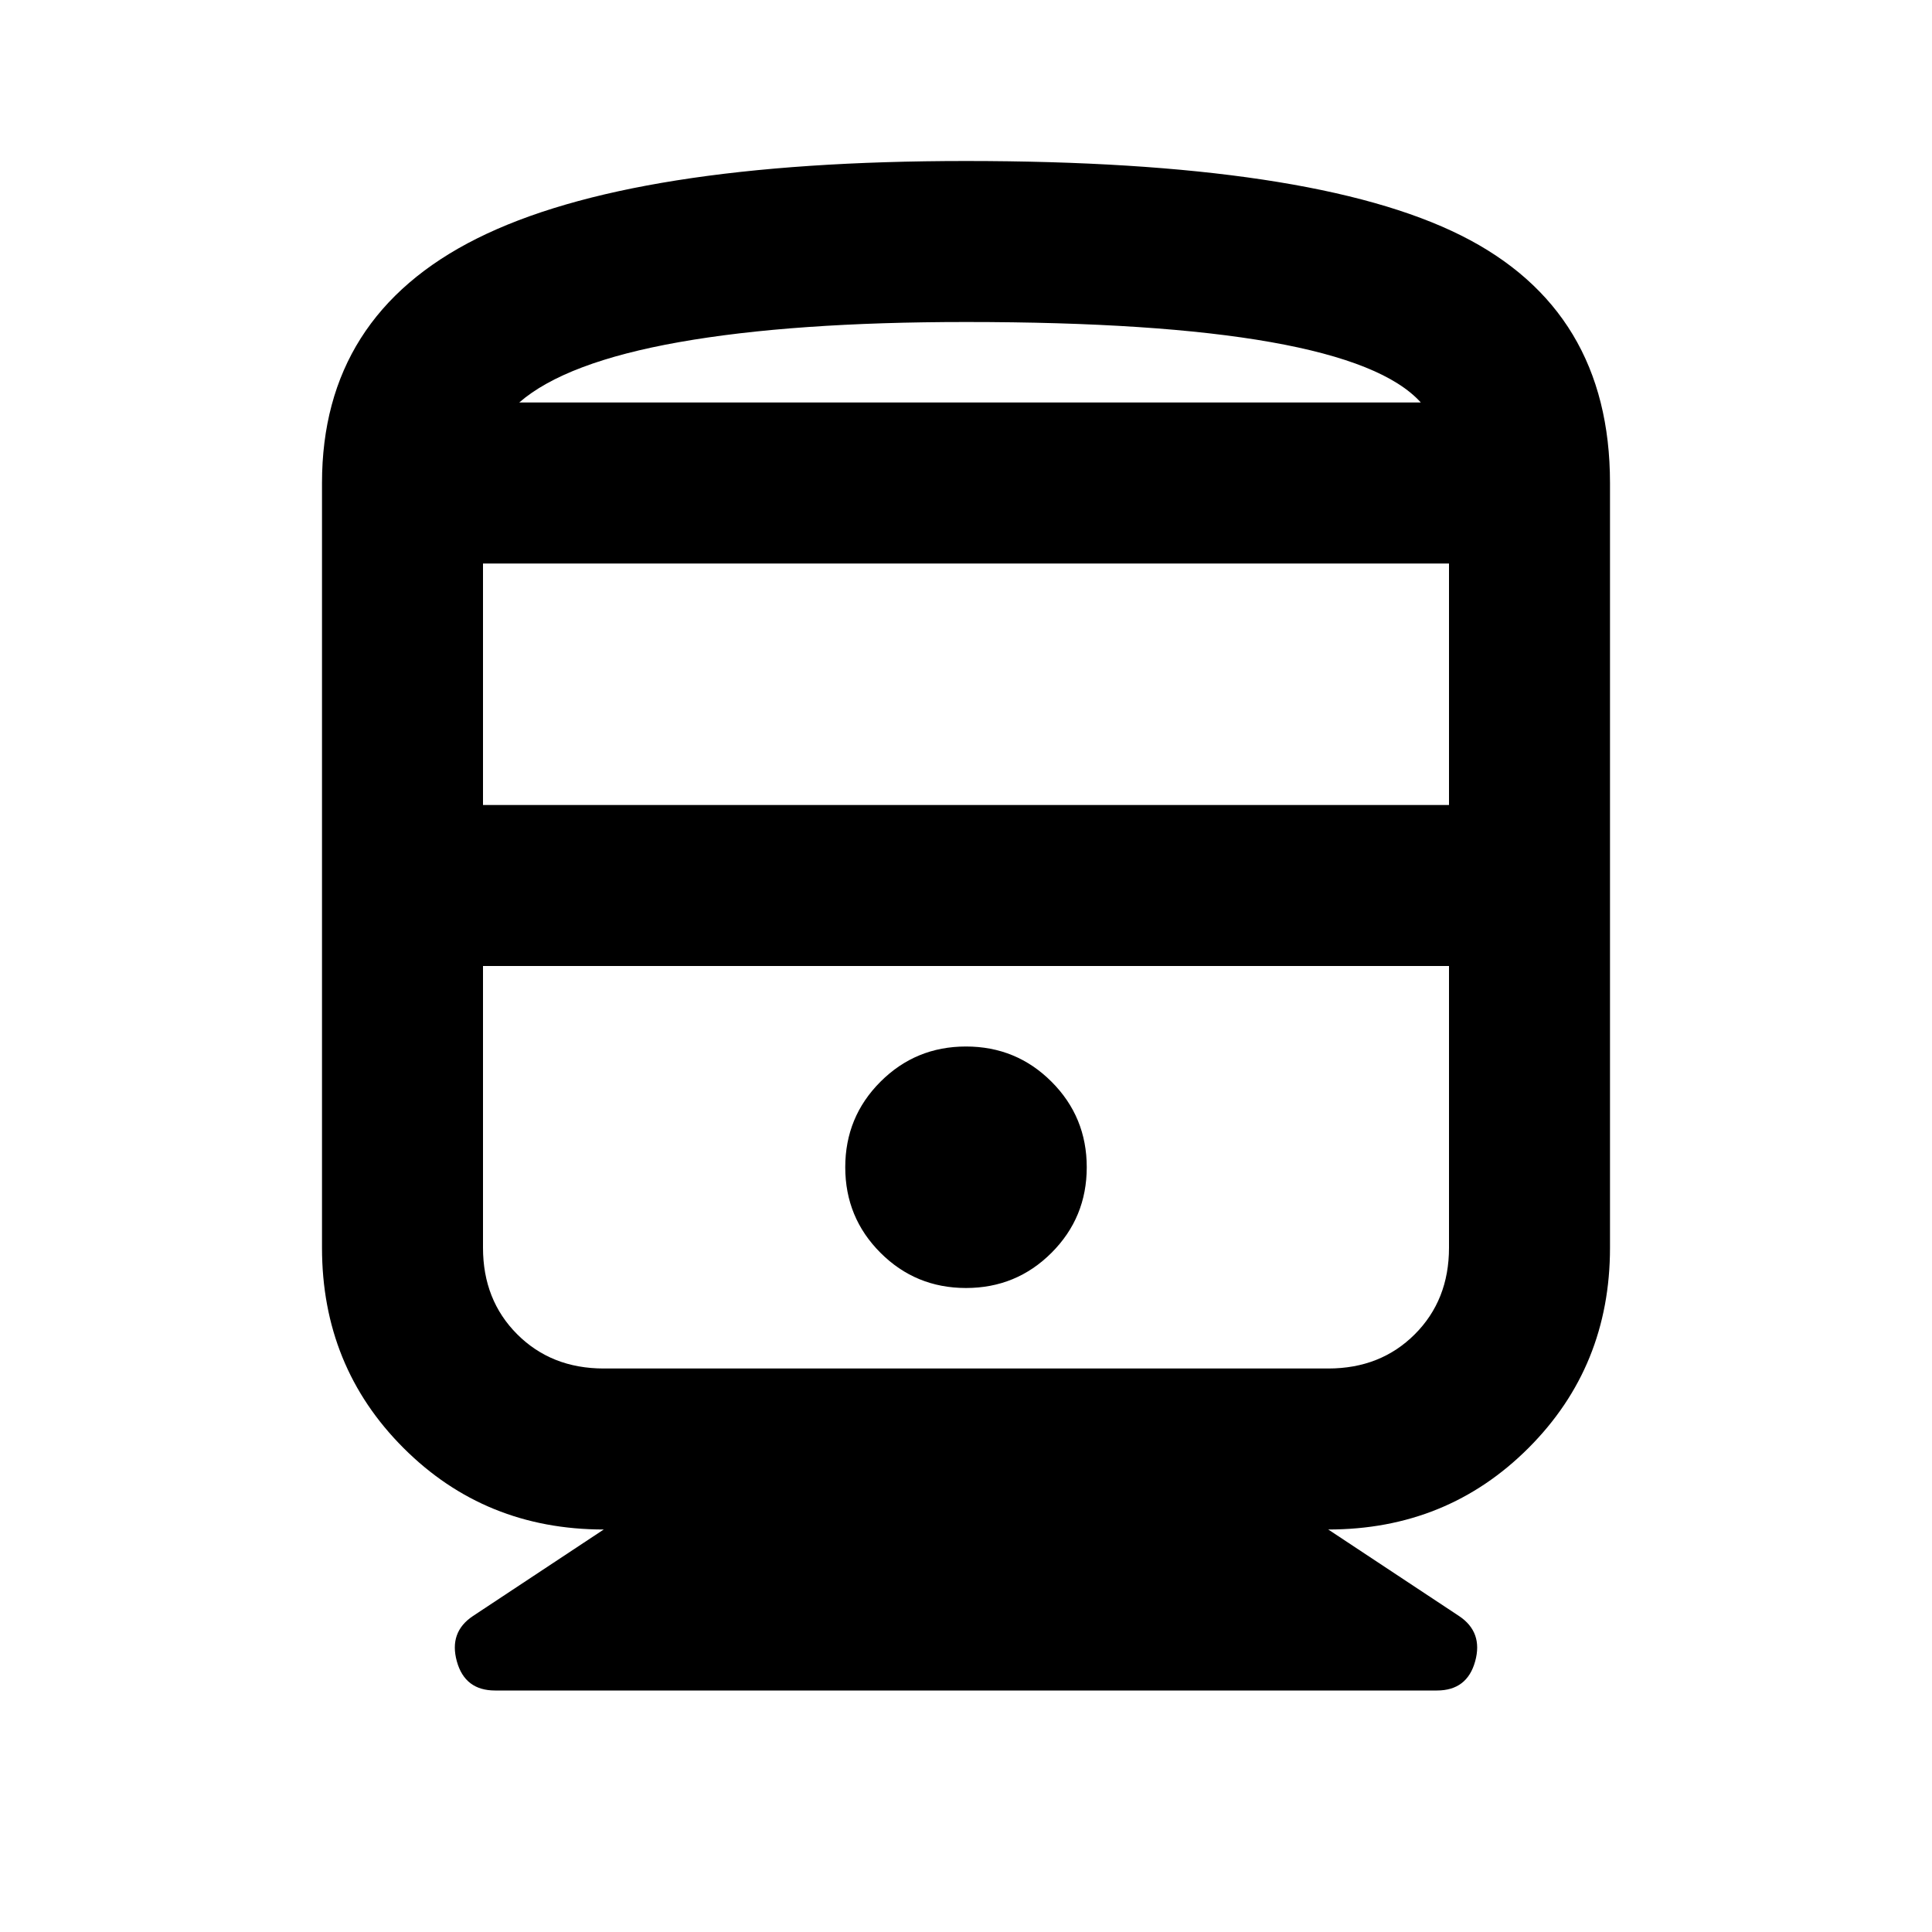
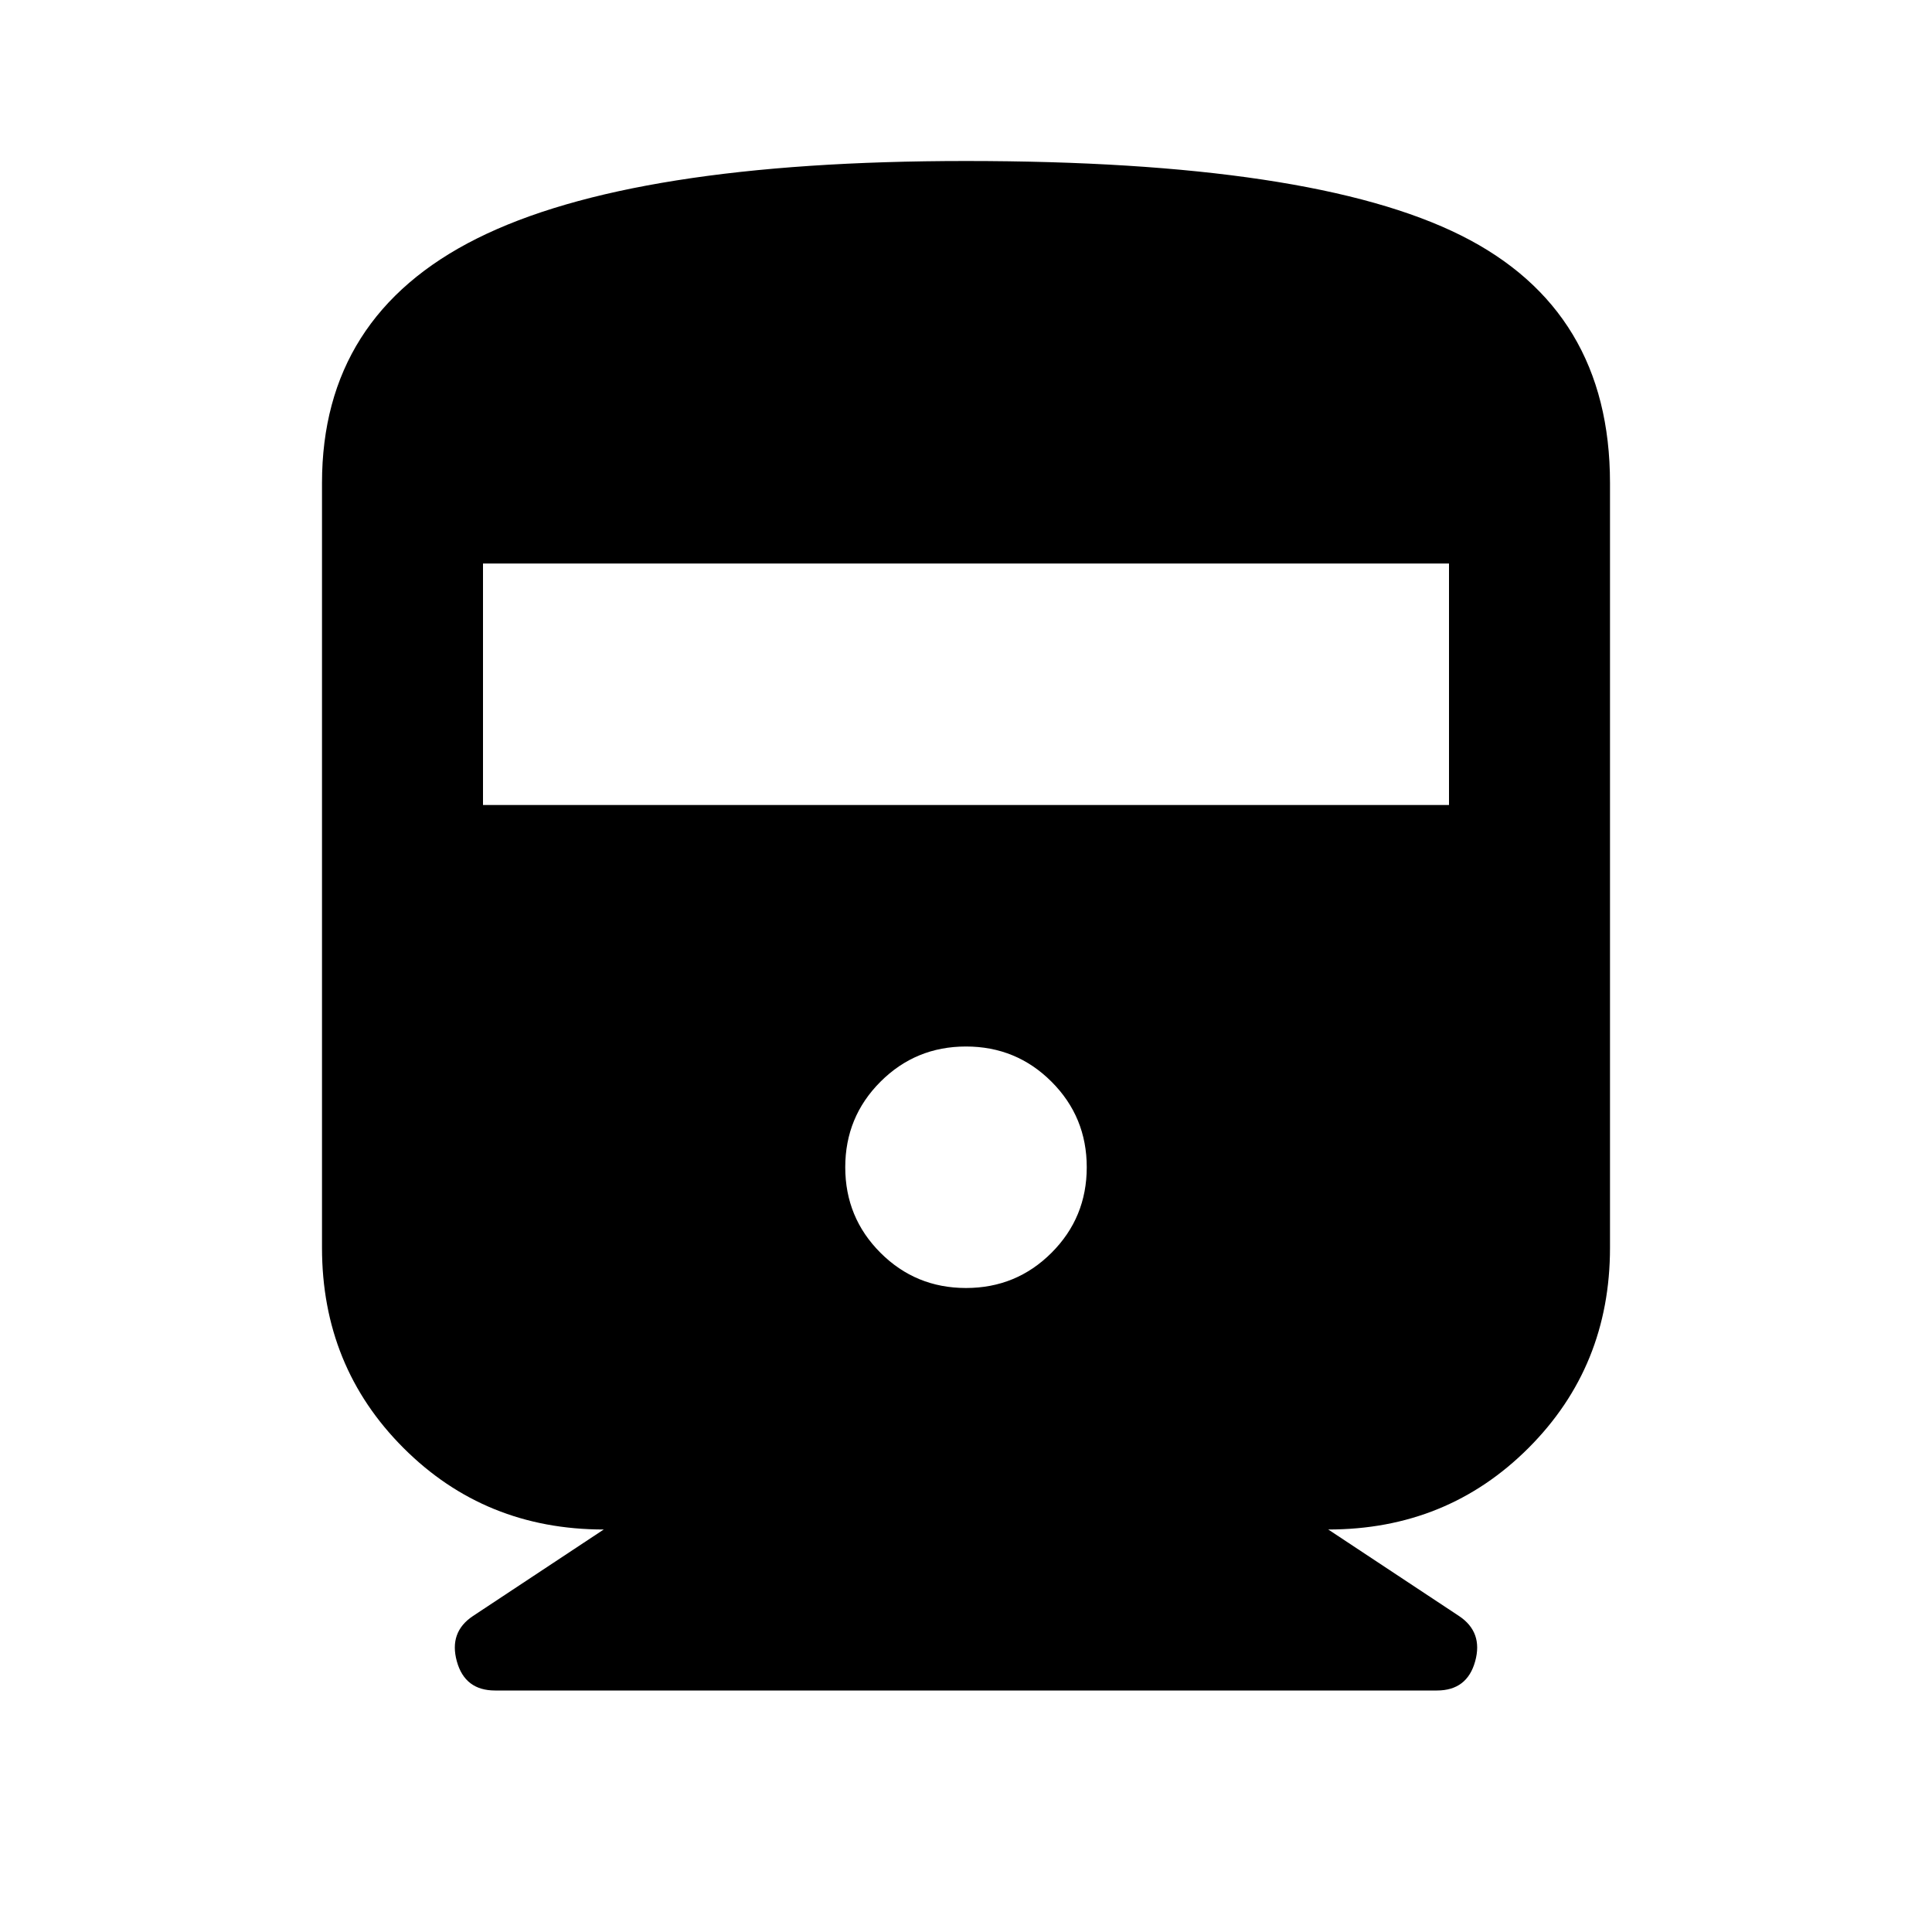
- <svg xmlns="http://www.w3.org/2000/svg" height="24px" viewBox="0 -960 960 960" width="24px" fill="undefined">
-   <path d="M160-340v-380q0-83 77-121.5T480-880q172 0 246 37t74 123v380q0 59-40.5 99.5T660-200l65 43q12 8 8 22.5T714-120H246q-15 0-19-14.5t8-22.5l65-43q-59 0-99.5-40.5T160-340Zm80-220h480v-120H240v120Zm420 80H240h480-60ZM480-320q25 0 42.5-17.5T540-380q0-25-17.5-42.5T480-440q-25 0-42.5 17.5T420-380q0 25 17.5 42.5T480-320Zm-180 40h360q26 0 43-17t17-43v-140H240v140q0 26 17 43t43 17Zm180-520q-86 0-142.5 10T258-760h448q-18-20-74.5-30T480-800Zm0 40h226-448 222Z" />
+ <svg xmlns="http://www.w3.org/2000/svg" height="24px" viewBox="0 -960 960 960" width="24px" fill="#000000">
+   <path d="M160-340v-380q0-83 77-121.5T480-880q172 0 246 37t74 123v380q0 59-40.5 99.5T660-200l65 43q12 8 8 22.5T714-120H246q-15 0-19-14.5t8-22.5l65-43q-59 0-99.5-40.5T160-340Zm80-220h480v-120H240v120Zm240 240q25 0 42.5-17.5T540-380q0-25-17.5-42.5T480-440q-25 0-42.5 17.5T420-380q0 25 17.5 42.5T480-320Z" />
</svg>
